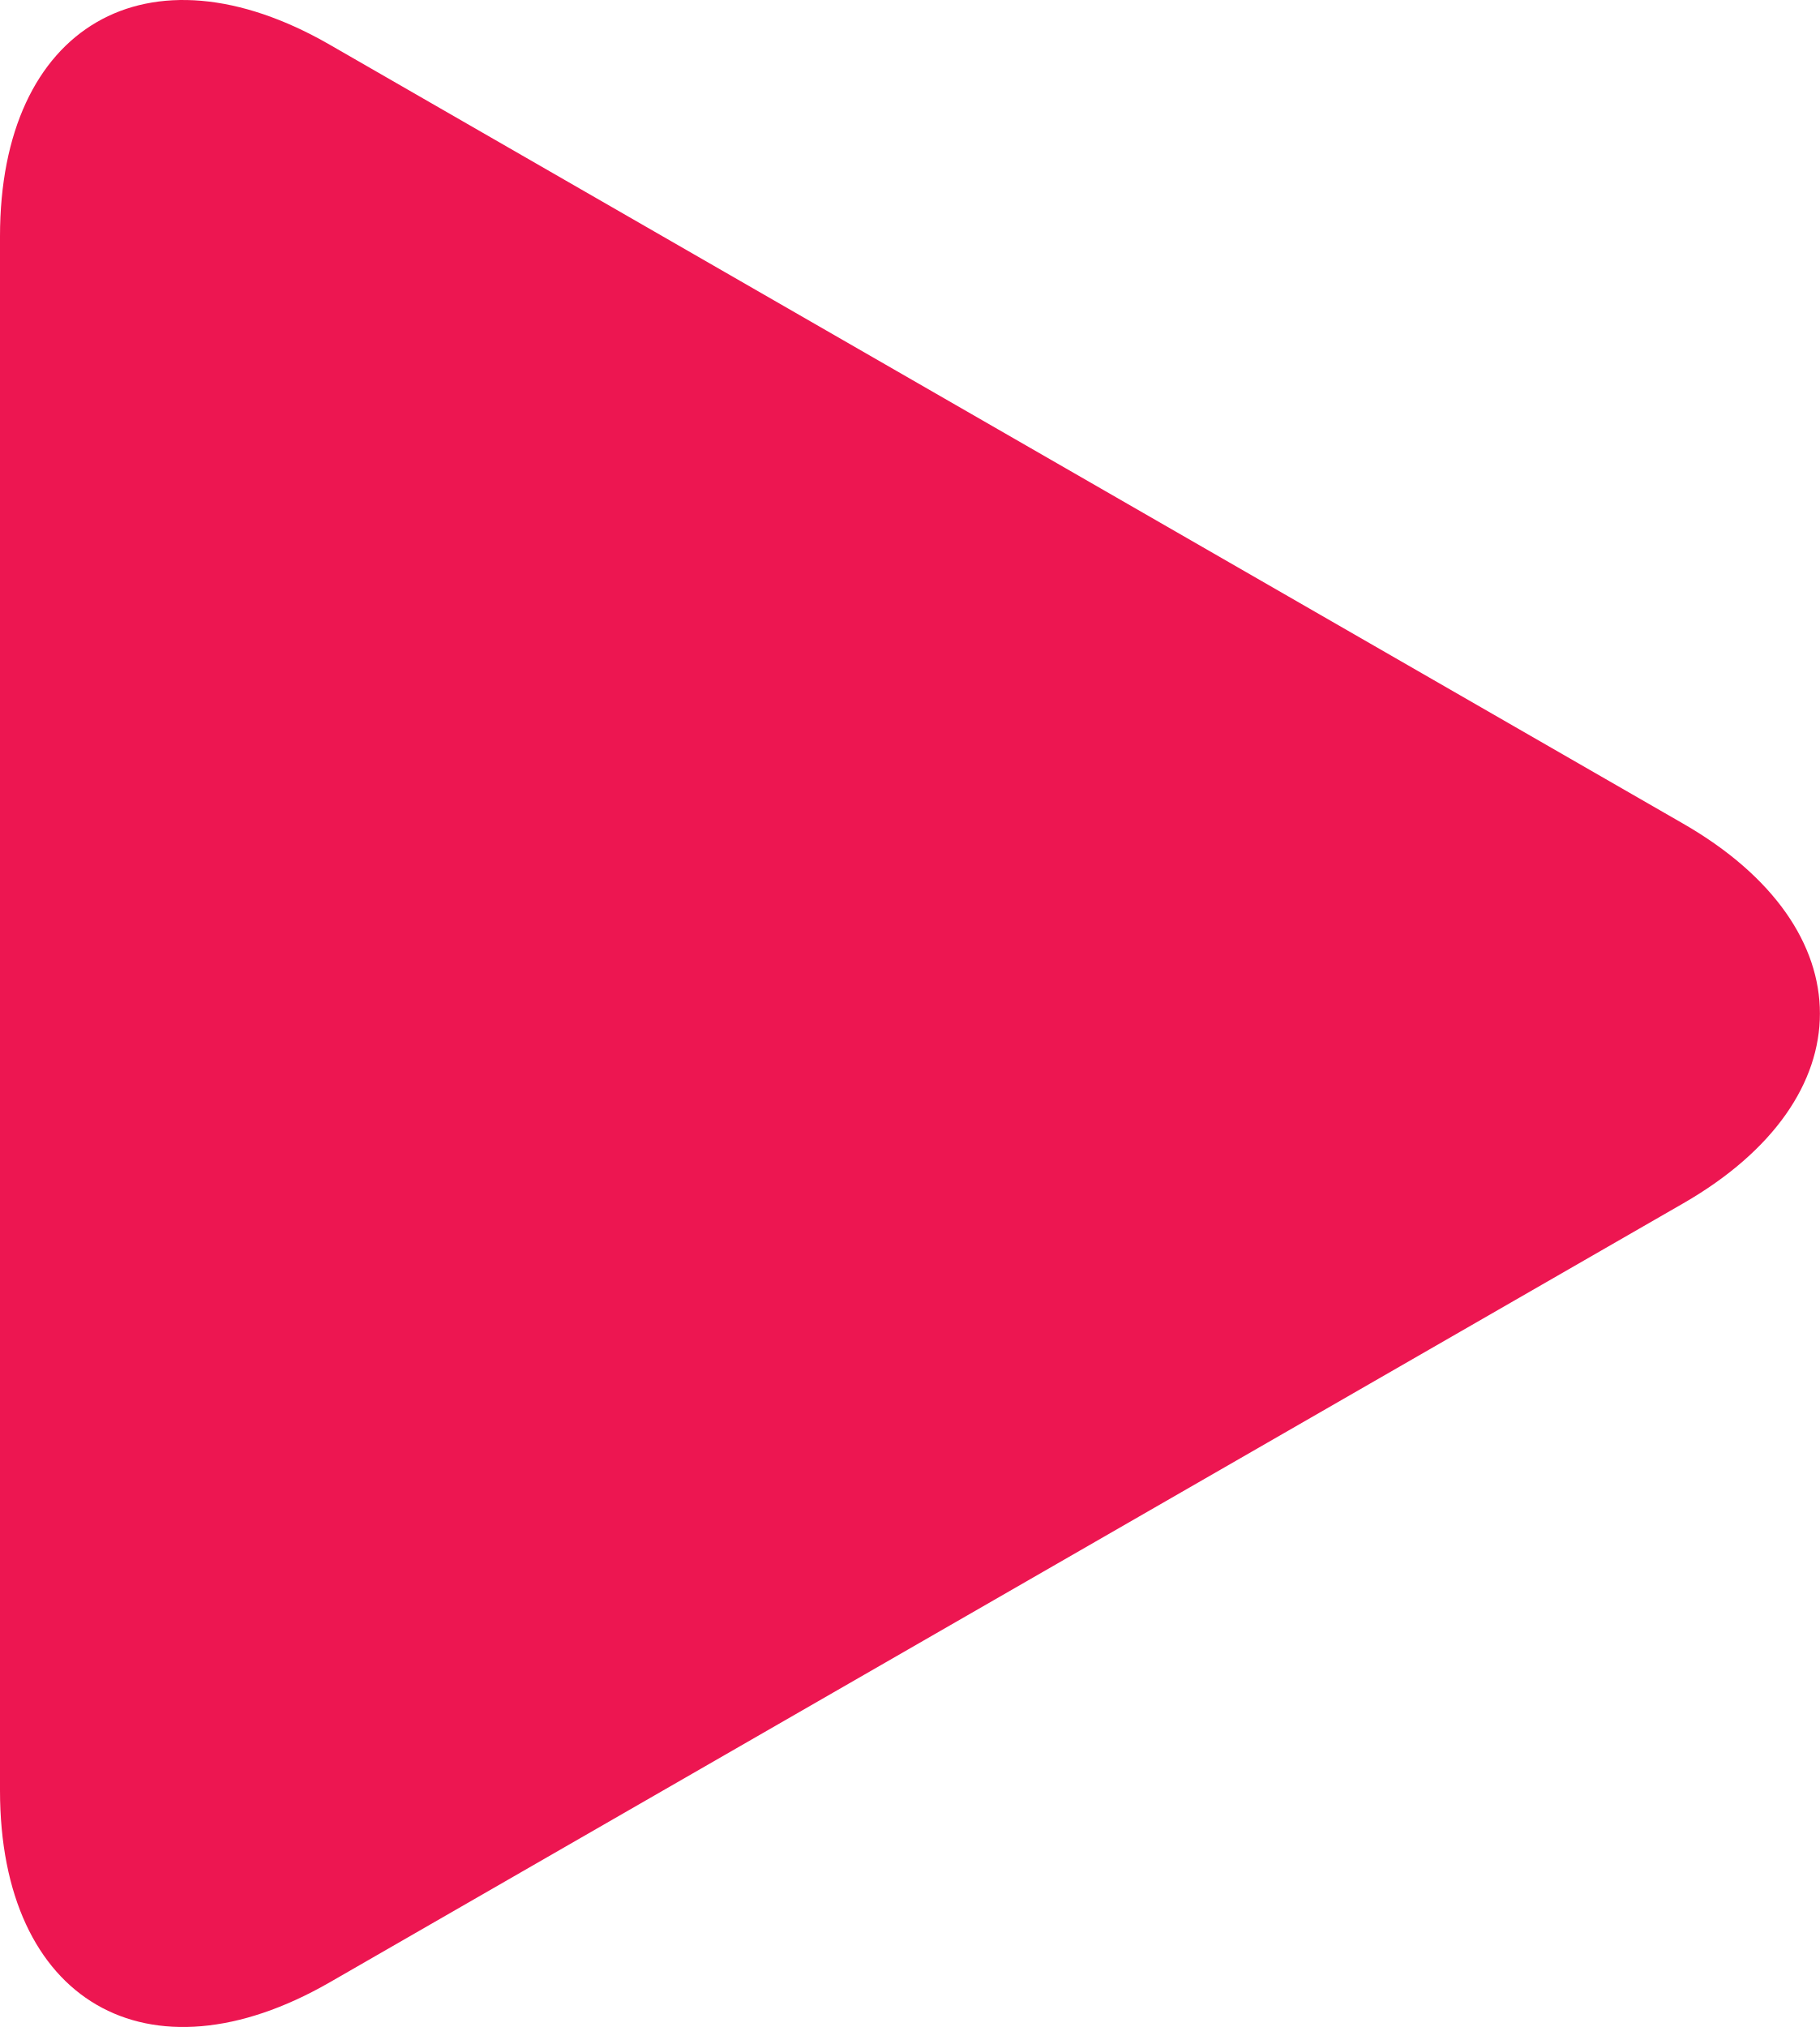
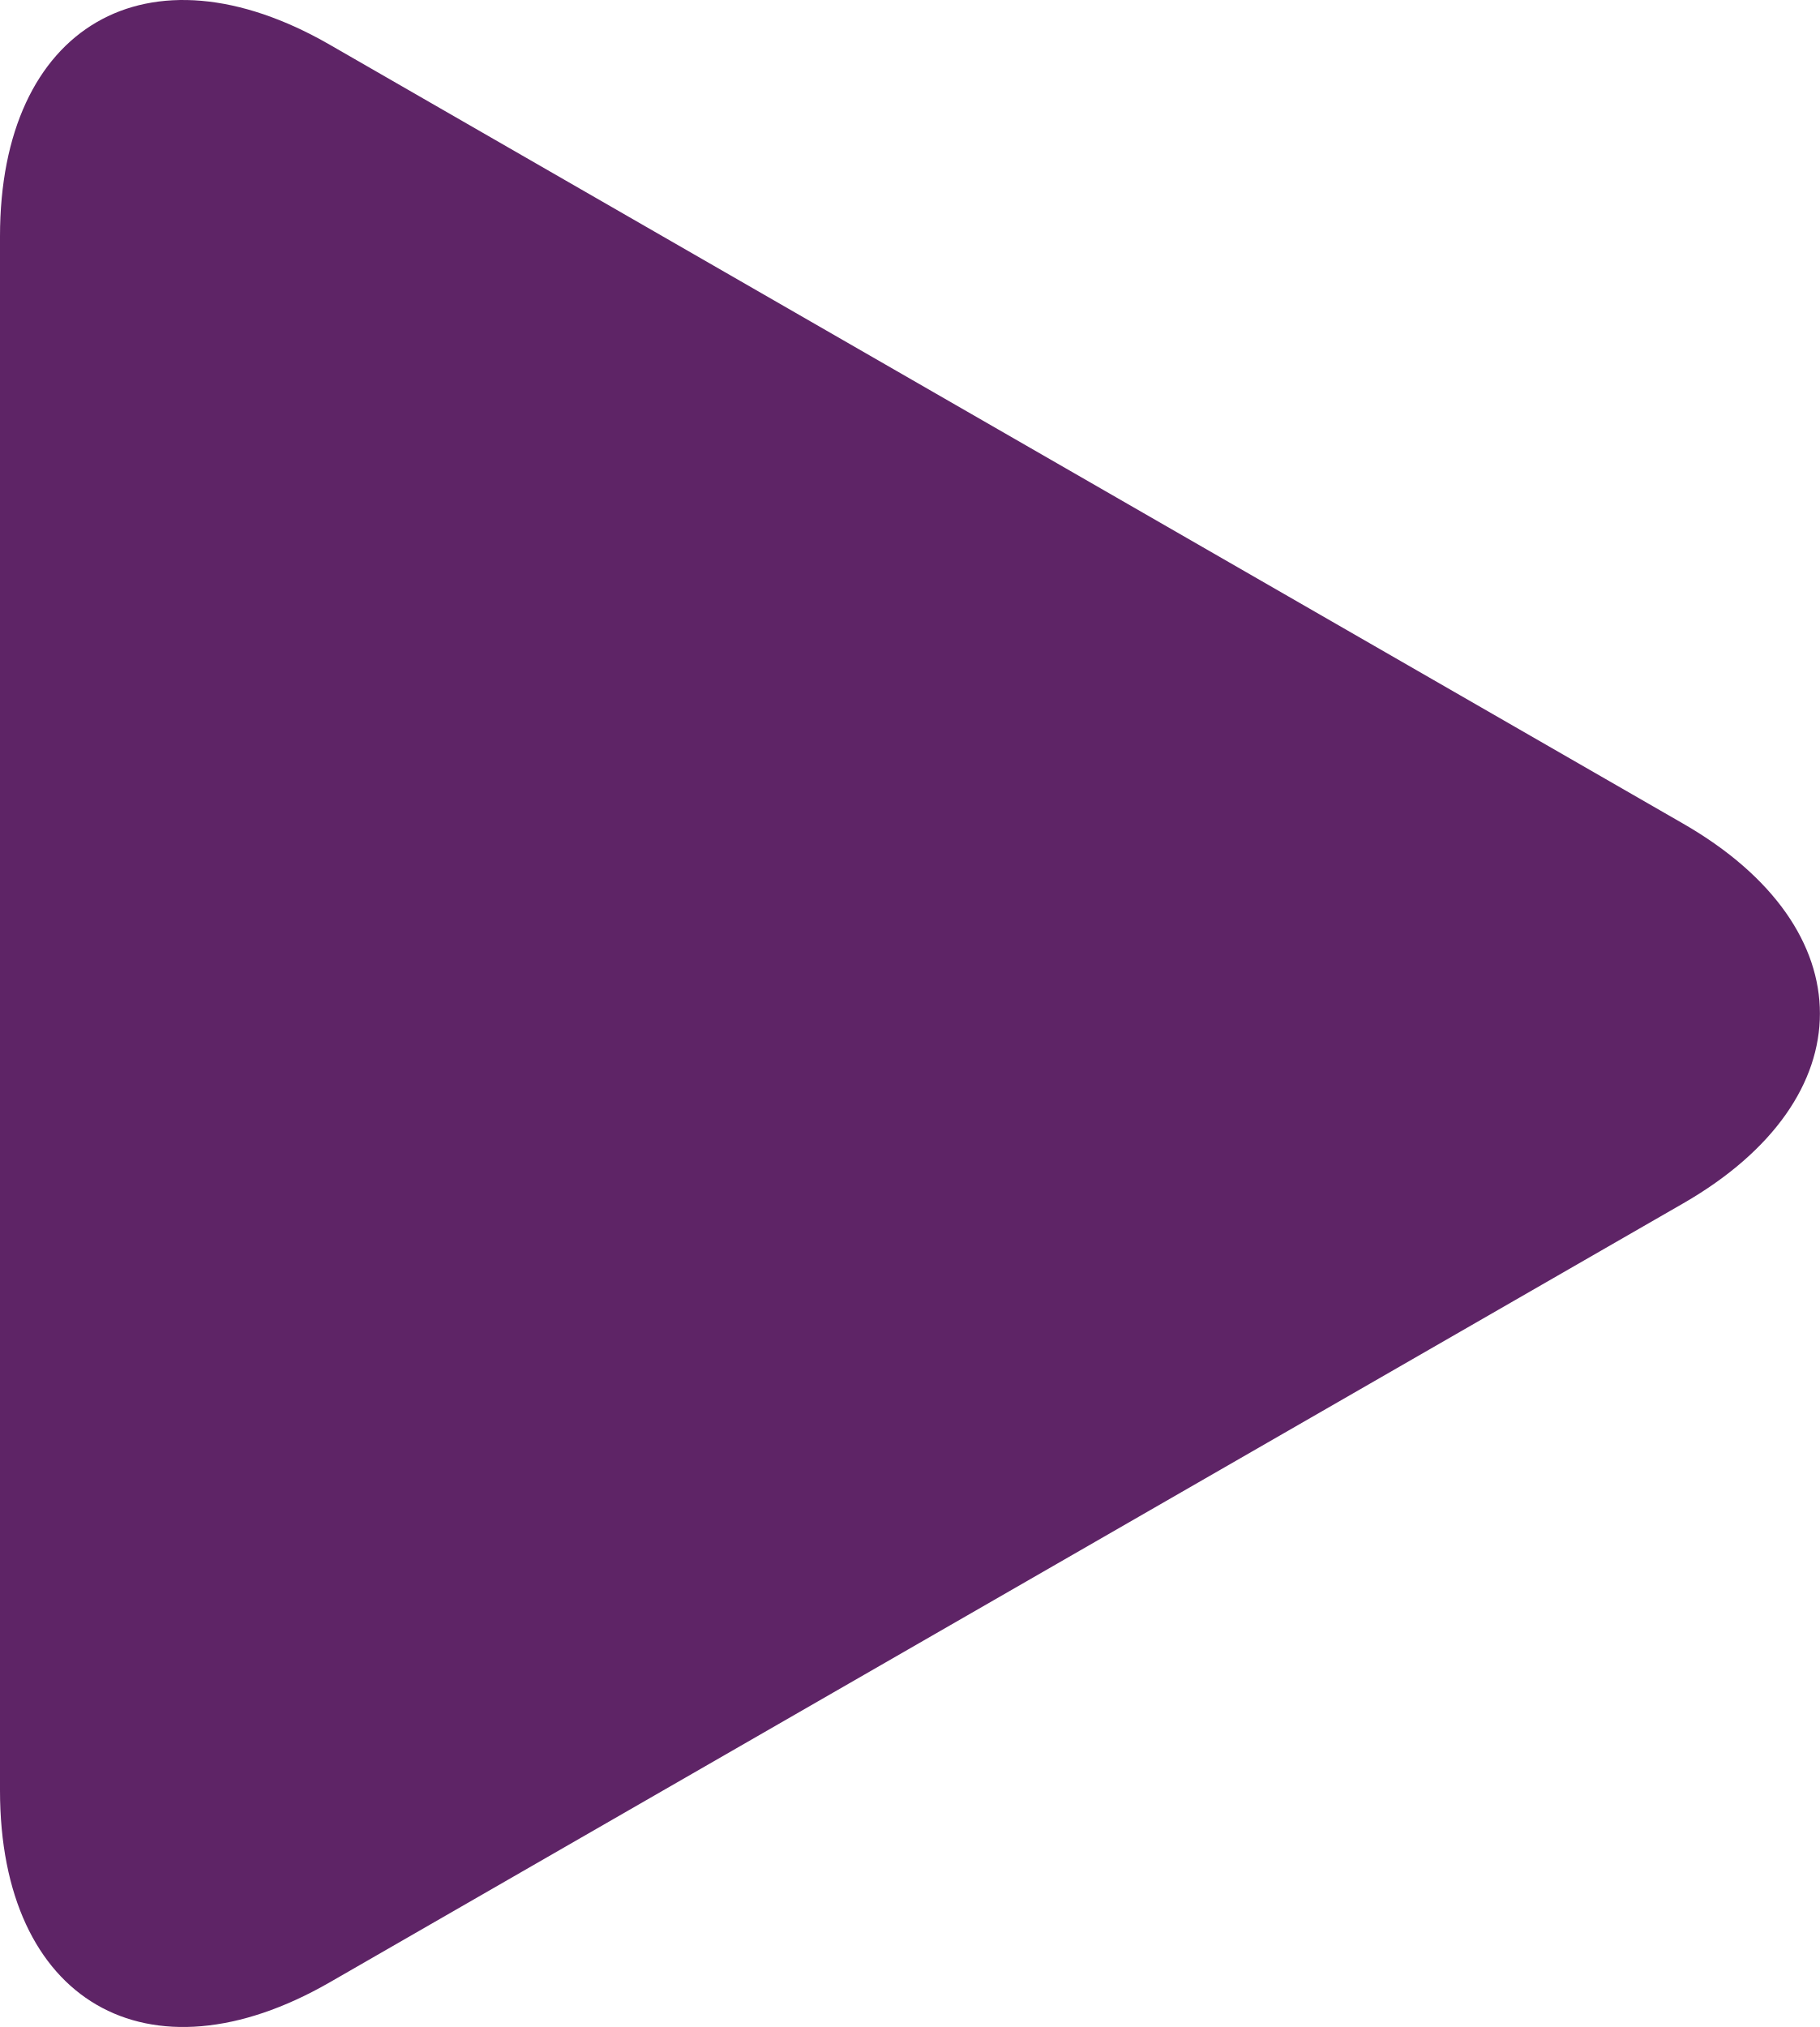
<svg xmlns="http://www.w3.org/2000/svg" width="88px" height="98px" viewBox="0 0 88 98" version="1.1">
  <g id="Page-1" stroke="none" stroke-width="1" fill="none" fill-rule="evenodd">
-     <g id="play-button" fill="#ed1651" fill-rule="nonzero">
+     <g id="play-button" fill="#5e2466" fill-rule="nonzero">
      <path d="M15.943,2.161 C7.139,-2.907 0,1.245 0,11.427 L0,86.566 C0,96.758 7.139,100.905 15.943,95.841 L81.394,58.177 C90.202,53.107 90.202,44.893 81.394,39.825 L15.943,2.161 Z" id="Path" />
    </g>
  </g>
</svg>
